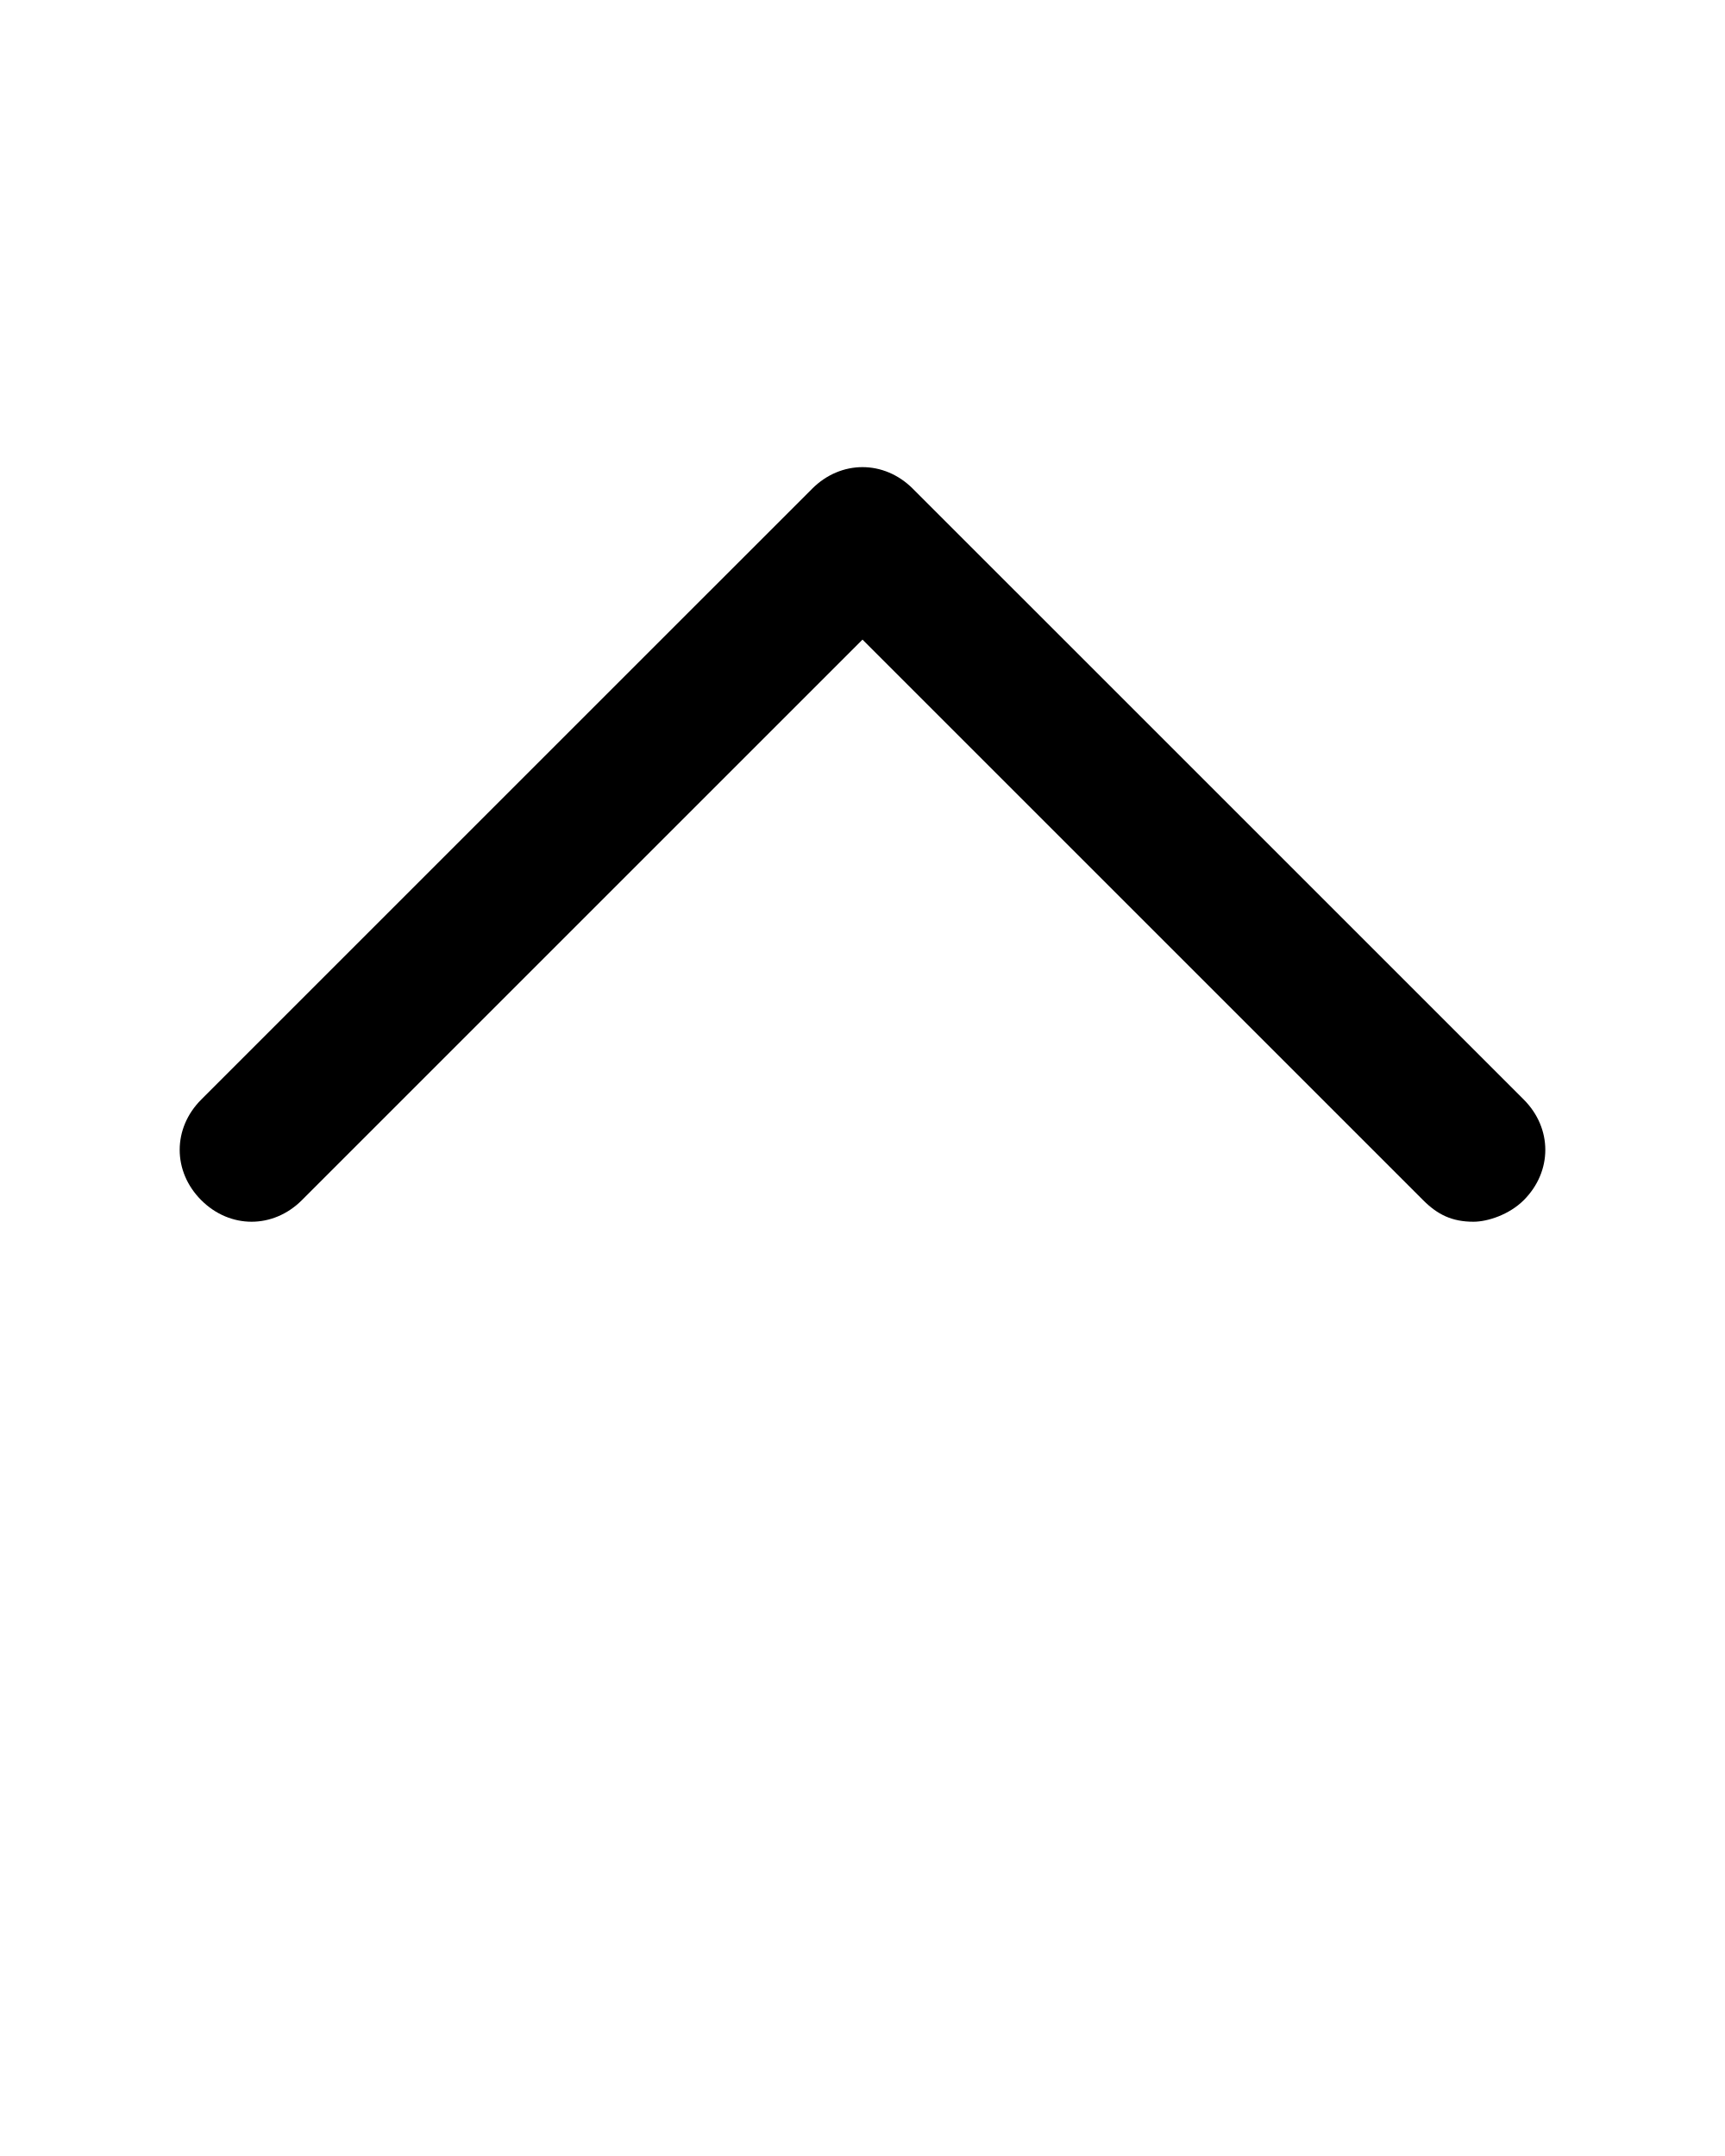
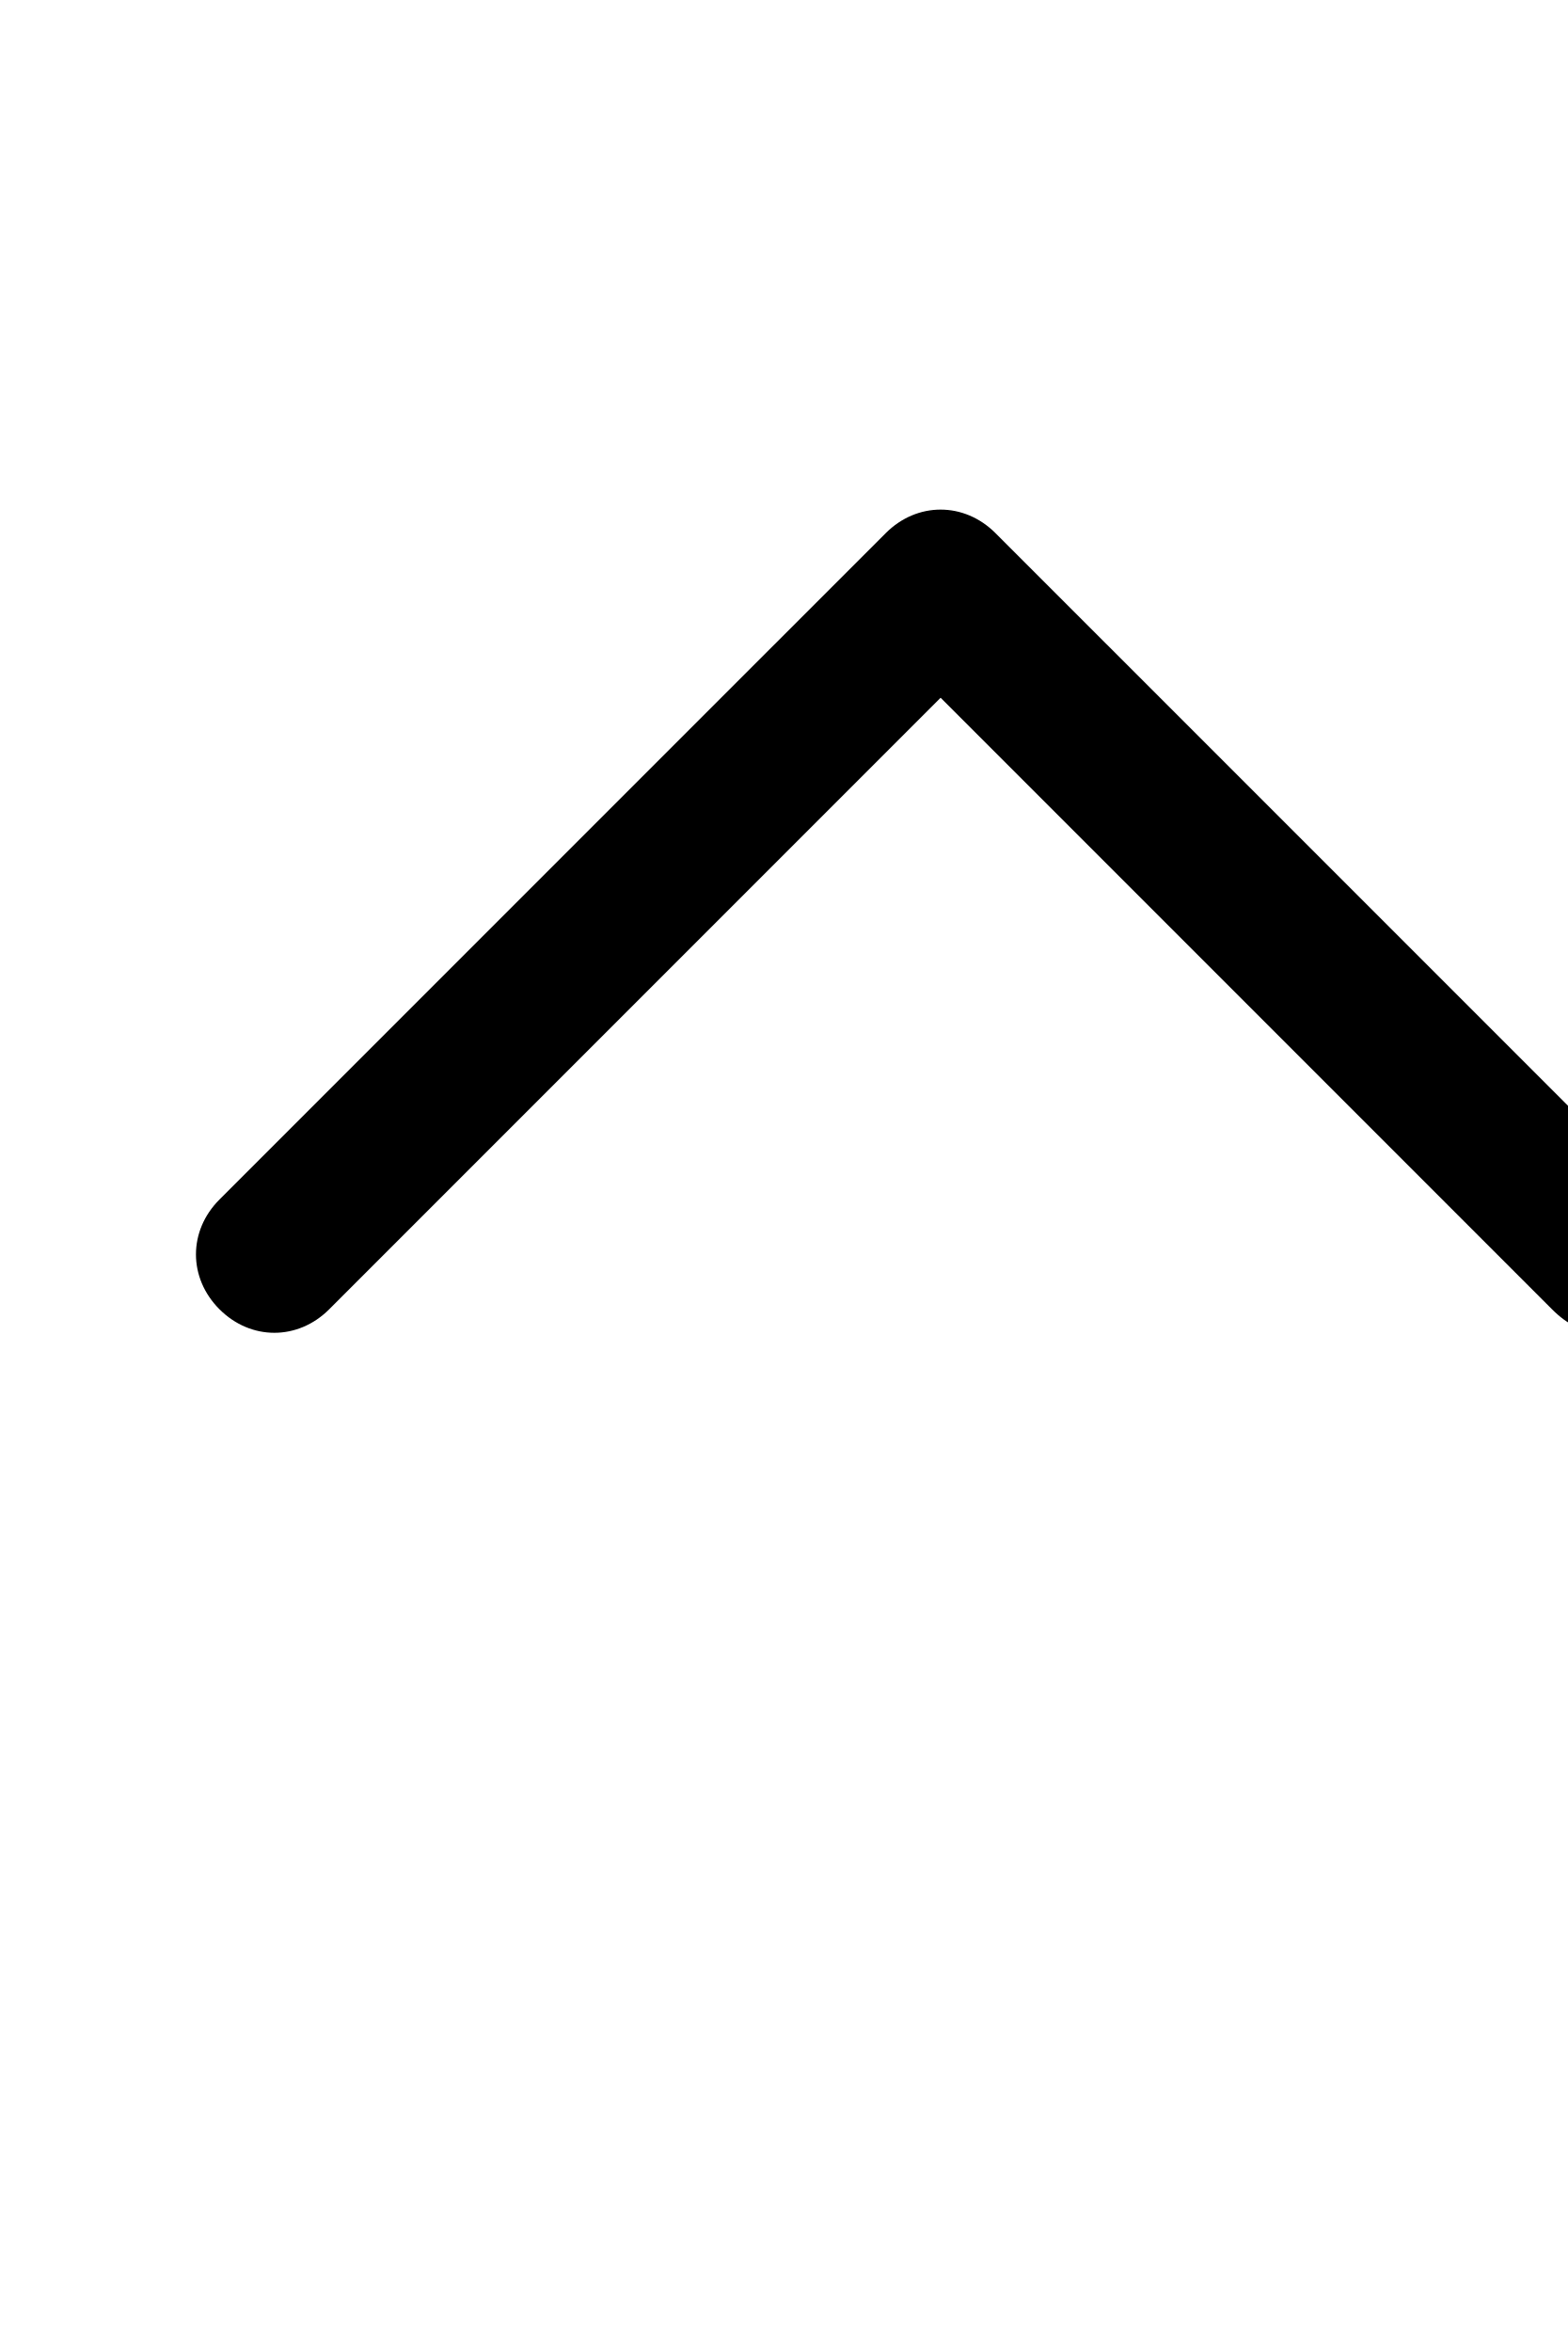
- <svg xmlns="http://www.w3.org/2000/svg" version="1.1" x="0px" y="0px" viewBox="0 0 24 30" style="enable-background:new 0 0 24 24;" xml:space="preserve">
+ <svg xmlns="http://www.w3.org/2000/svg" version="1.1" x="0px" y="0px" viewBox="0 0 20 30" style="enable-background:new 0 0 24 24;" xml:space="preserve">
  <style type="text/css">
	.st0{fill-rule:evenodd;clip-rule:evenodd;}
</style>
  <g>
    <g>
      <path d="M20.5,17c-0.3,0-0.5-0.1-0.7-0.3L12,8.9l-7.8,7.8c-0.4,0.4-1,0.4-1.4,0s-0.4-1,0-1.4l8.5-8.5c0.4-0.4,1-0.4,1.4,0l8.5,8.5    c0.4,0.4,0.4,1,0,1.4C21,16.9,20.7,17,20.5,17z" />
    </g>
  </g>
</svg>
